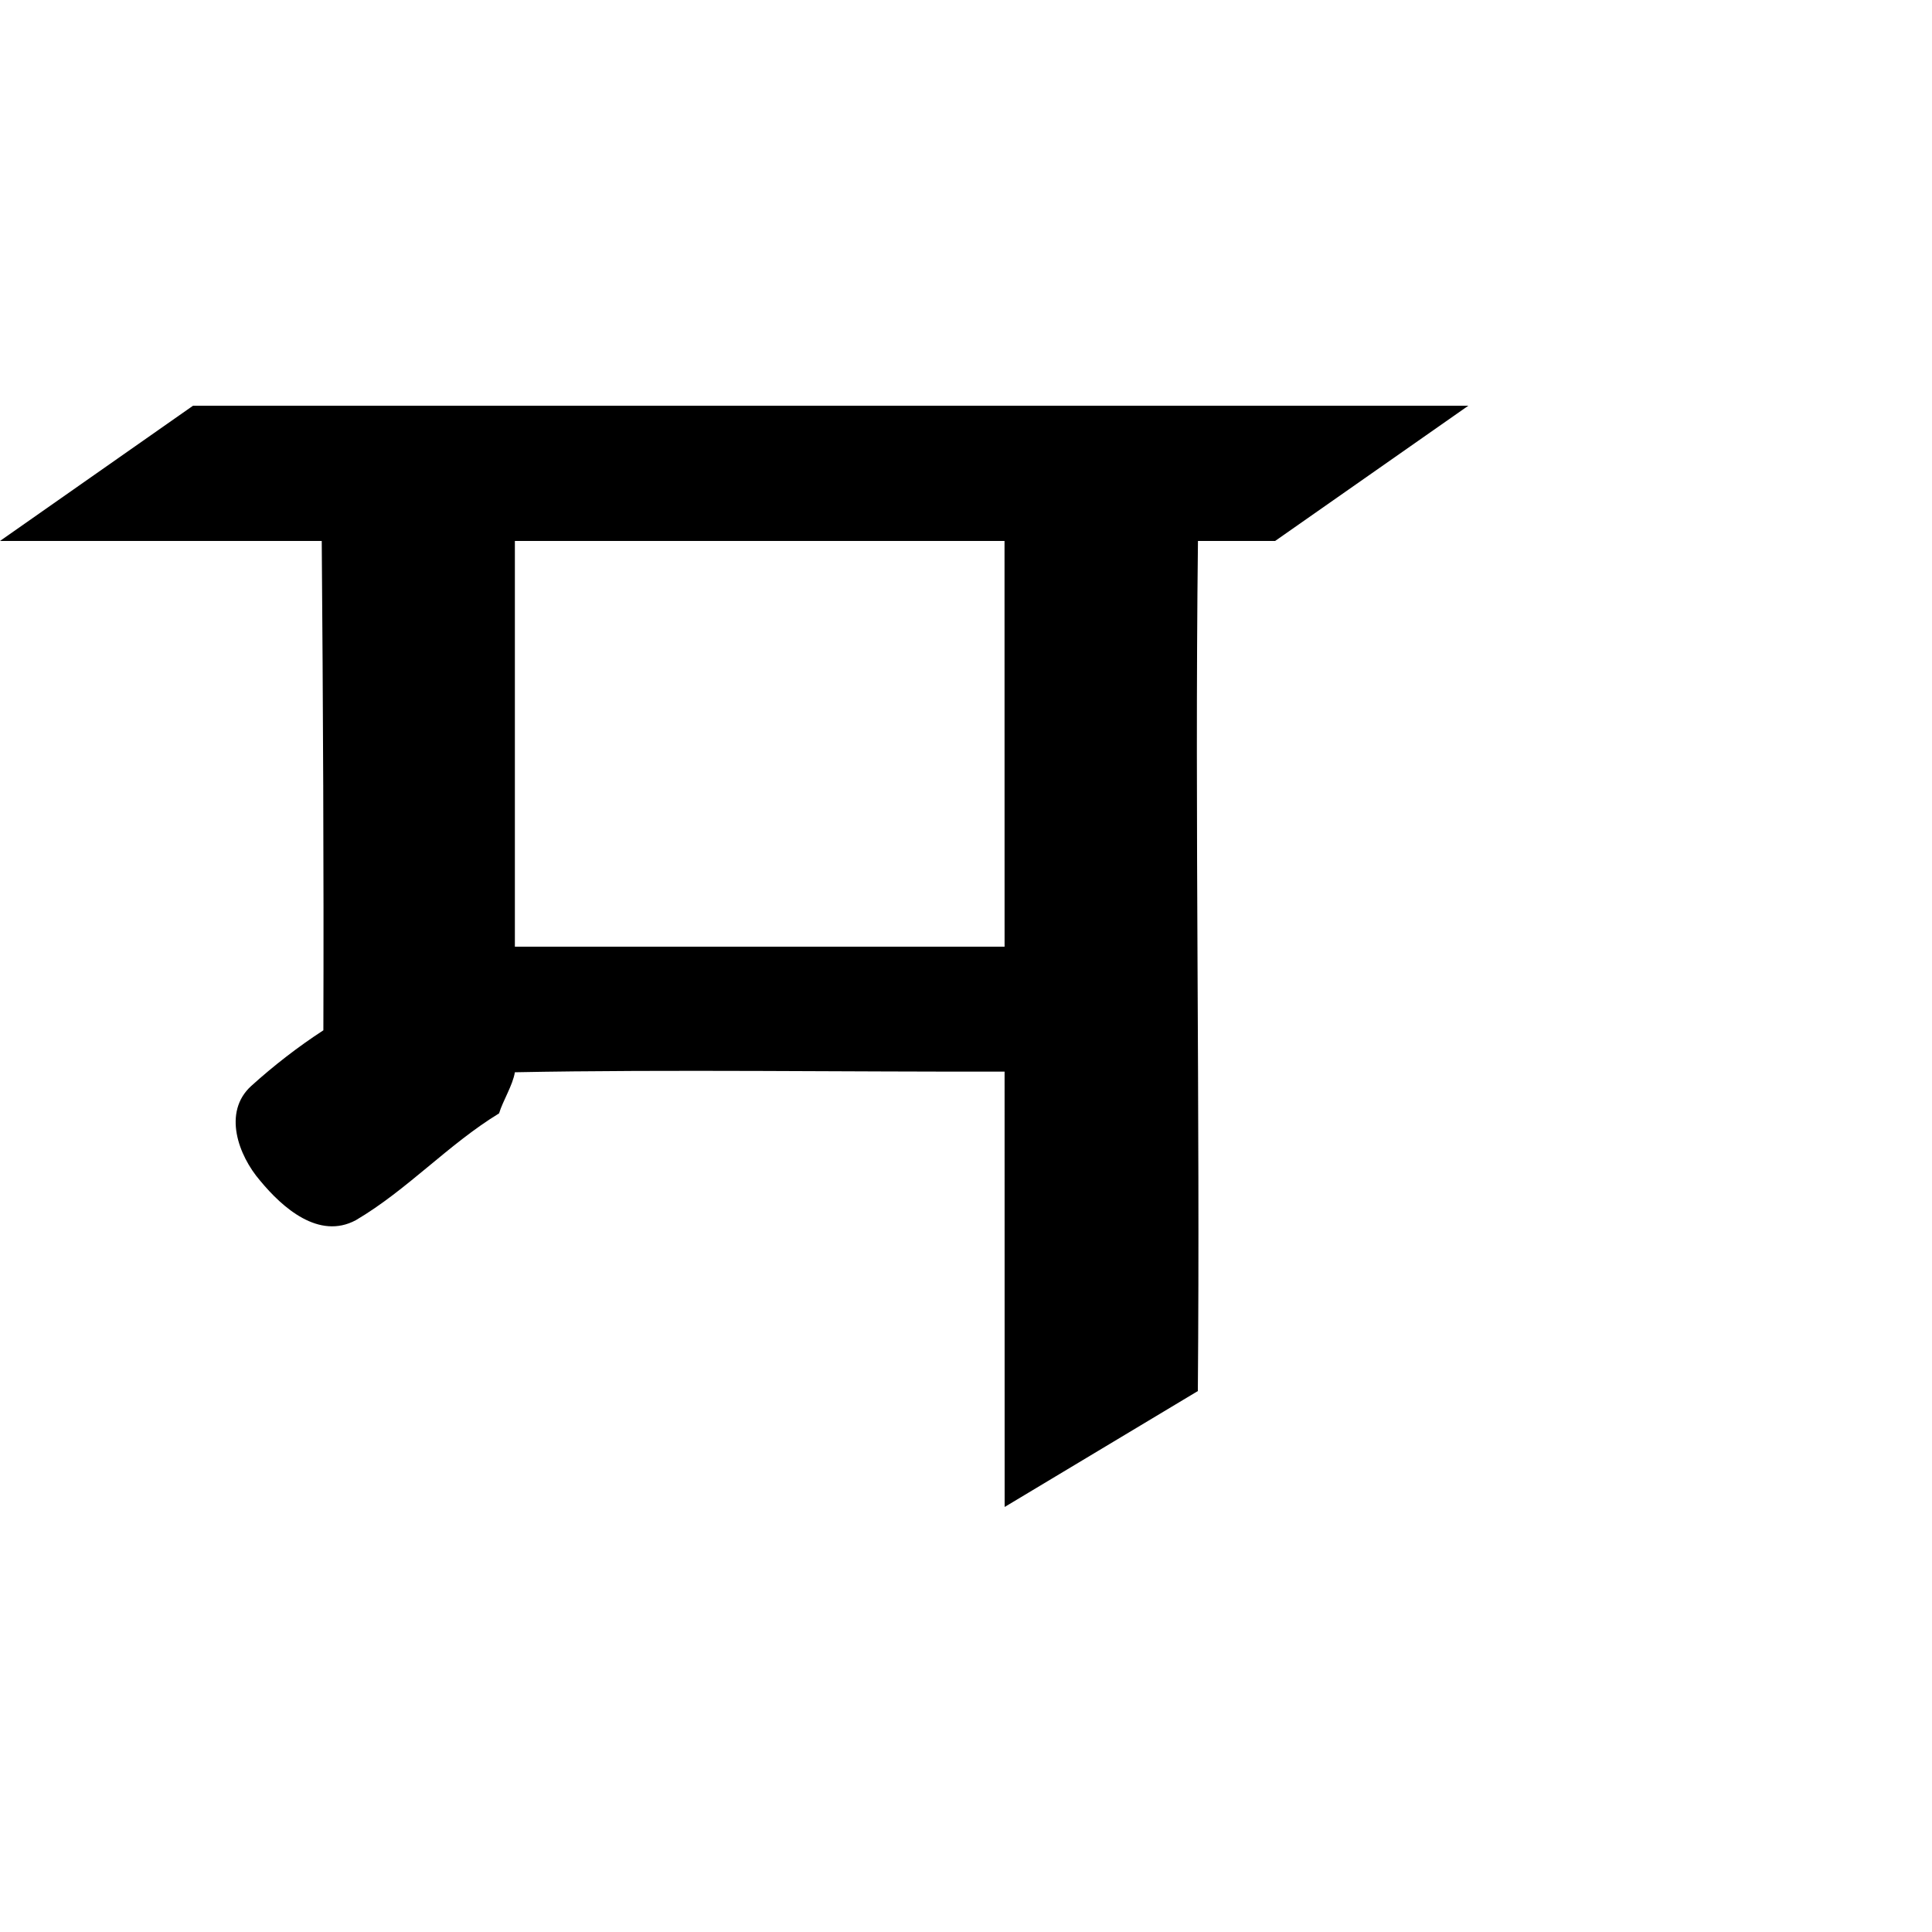
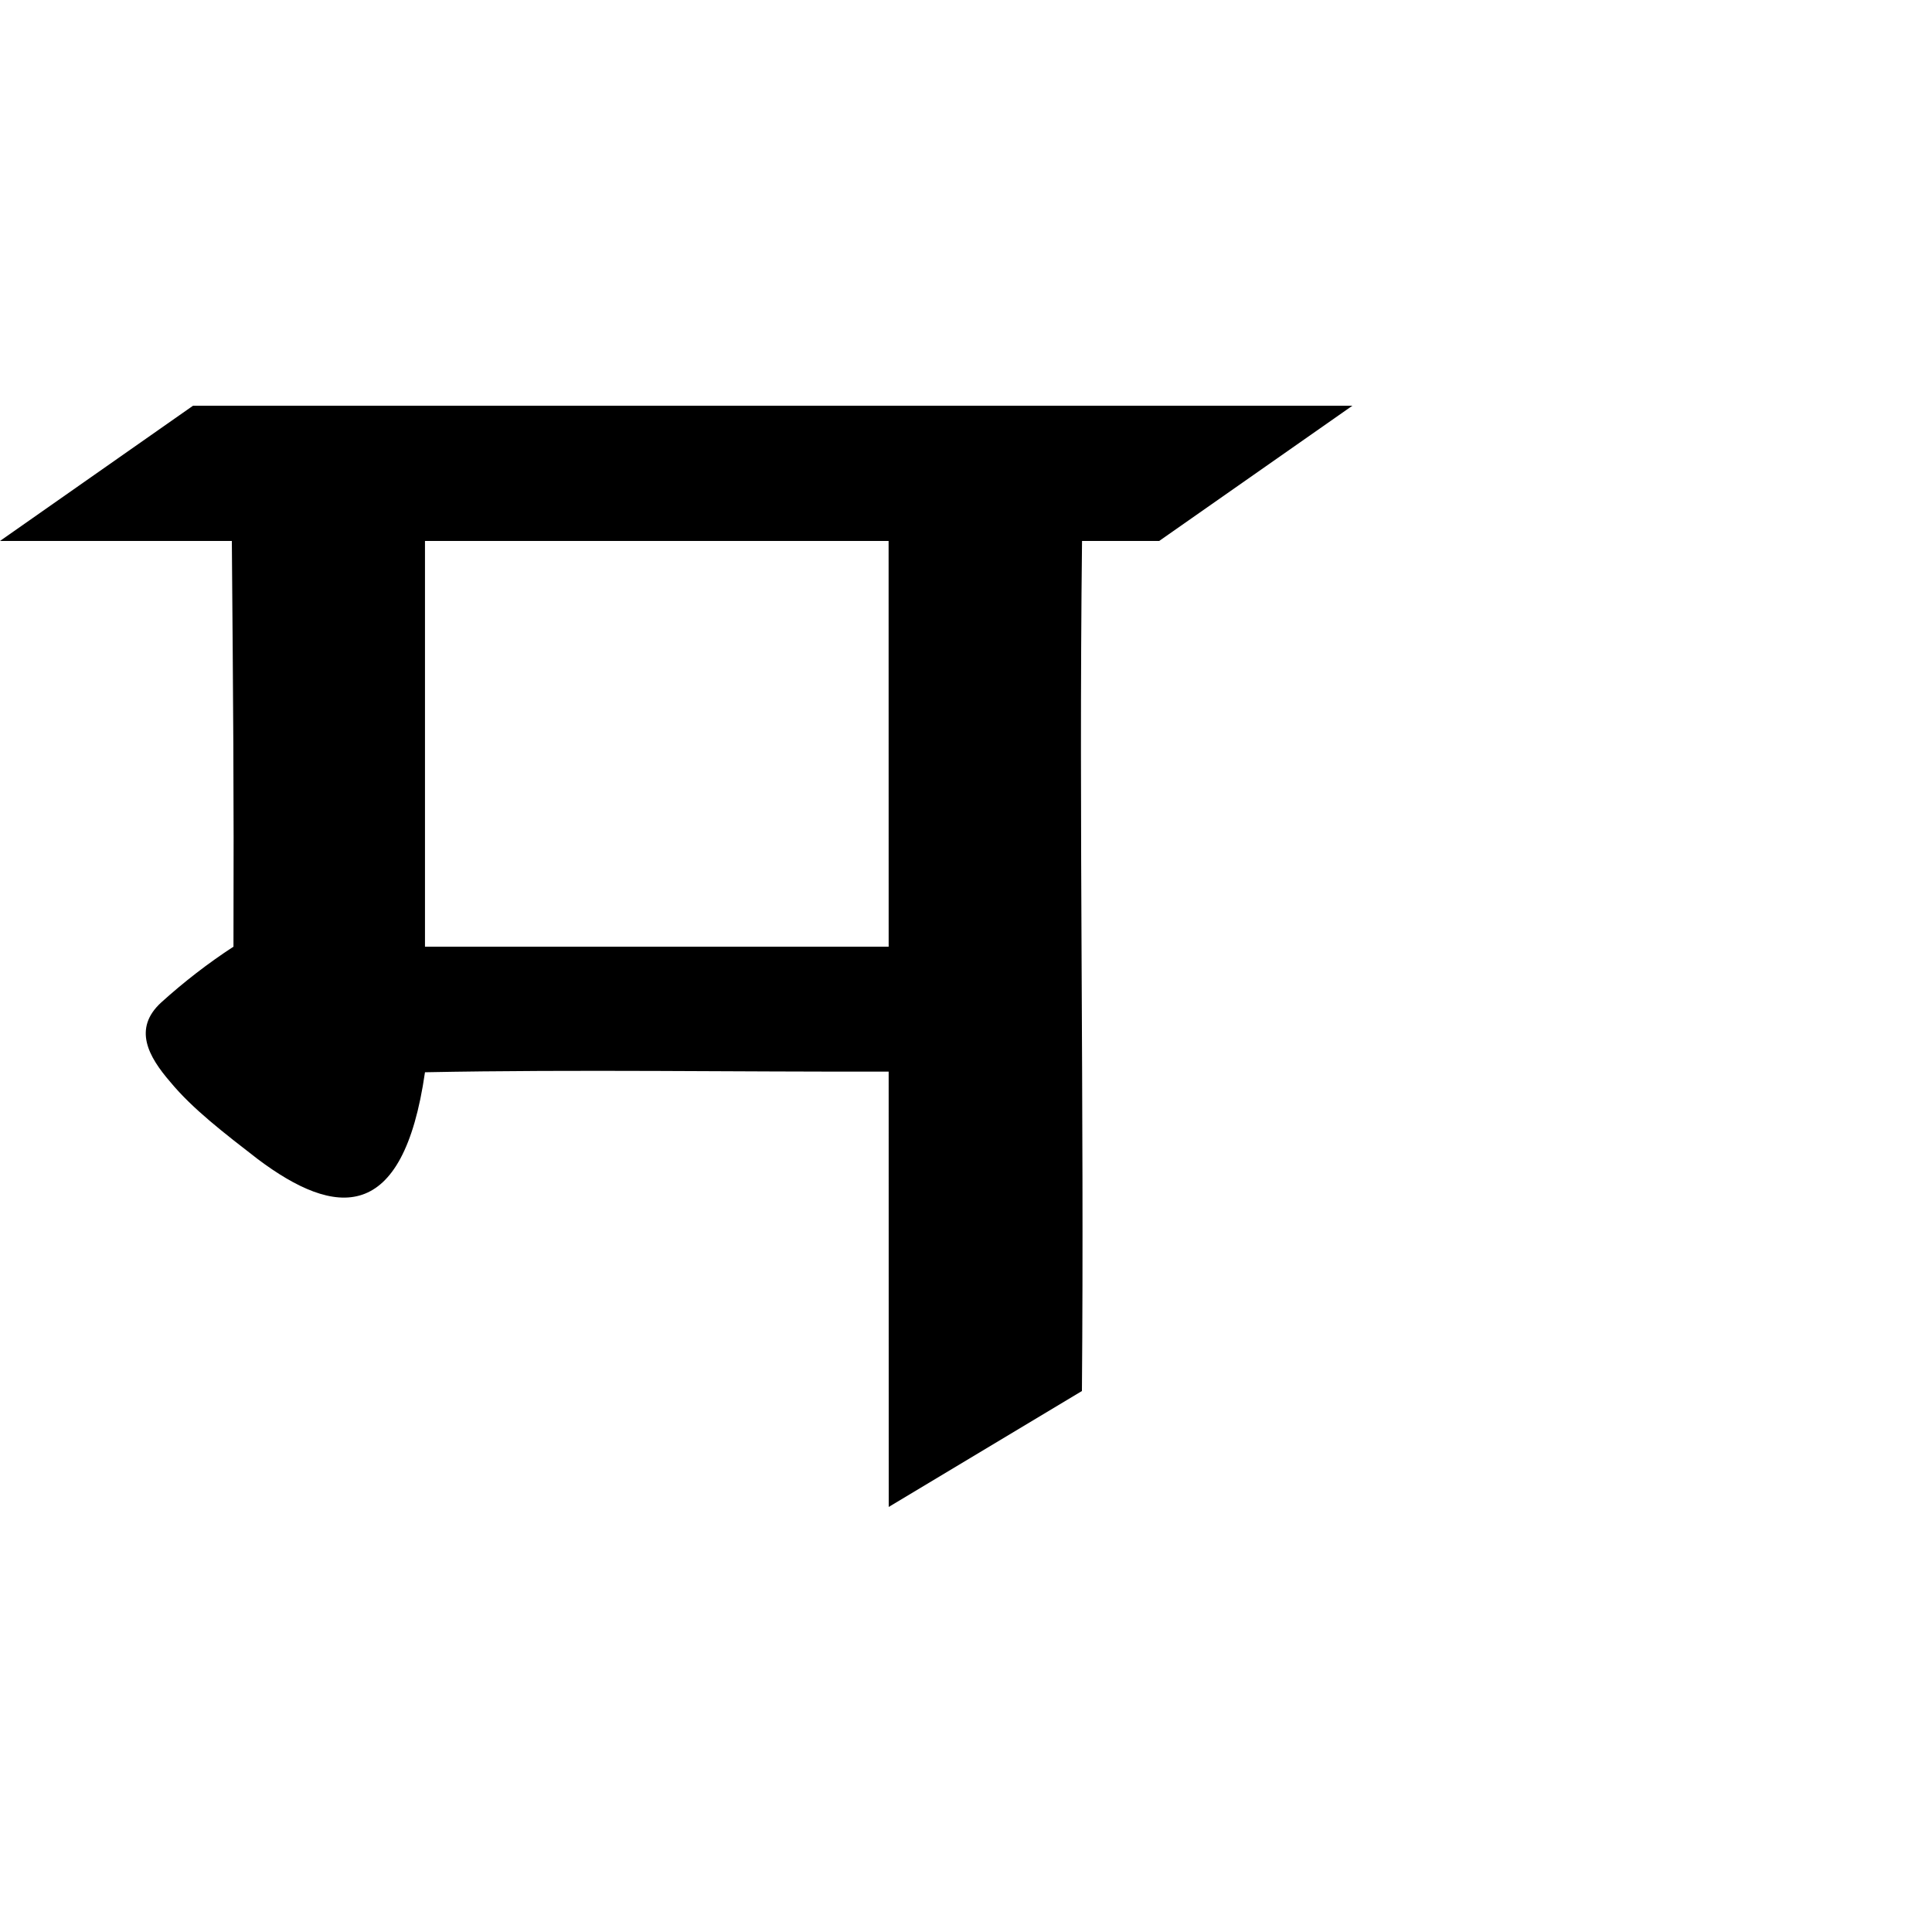
<svg xmlns="http://www.w3.org/2000/svg" viewBox="0 0 1000 1000">
-   <path transform="translate(-16000,-52.3622)" style="fill:#000000;fill-opacity:1;stroke:none" d="m 16099.906,262.362 -99.906,70 166.531,0 c 0.674,84.431 1.106,168.848 0.844,253.281 -13.22,8.616 -25.73,18.311 -37.375,28.844 -14.829,13.545 -6.624,35.937 4.656,49 11.571,14.021 30.402,30.712 49.532,20.438 26.62,-15.67 47.71,-39.144 74.124,-55.281 2.014,-6.609 7.076,-14.527 8.188,-21.281 79.567,-1.551 173.89,-0.128 253.47,-0.344 0.02,75.169 0.03,150.498 0.03,225.344 l 100,-60 c 1.216,-146.277 -1.645,-294.236 0.06,-440 21.147,0 18.793,0 39.94,0 l 100,-70 c -235.453,0 -457.997,0 -660.097,0 z m 166.594,70 c 83.313,0 170.126,0 253.439,0 -0.01,69.265 0.02,139.61 0.03,210 l -253.47,0 0,-210 z" />
+   <path transform="translate(-16000,-52.3622)" style="fill:#000000;fill-opacity:1;stroke:none" d="m 16099.906,262.362 -99.906,70 120,0 c 0.674,84.431 1.106,125.567 0.844,210 -13.22,8.616 -25.73,18.311 -37.375,28.844 -14.829,13.545 -6.624,28.093 4.656,41.156 11.571,14.021 28.179,26.7 45.344,40 40,30 75.123,34.029 86.5,-45 79.567,-1.551 160.421,-0.128 240.001,-0.344 0.02,75.169 0.03,150.498 0.03,225.344 l 100,-60 c 1.216,-146.277 -1.645,-294.236 0.06,-440 21.147,0 18.793,0 39.94,0 l 100,-70 c -226.663,0 -400.062,0 -600.094,0 z m 120.063,70 c 83.313,0 156.657,0 239.97,0 -0.01,69.265 0.02,139.61 0.03,210 l -240.001,0 0,-210 z" />
</svg>
